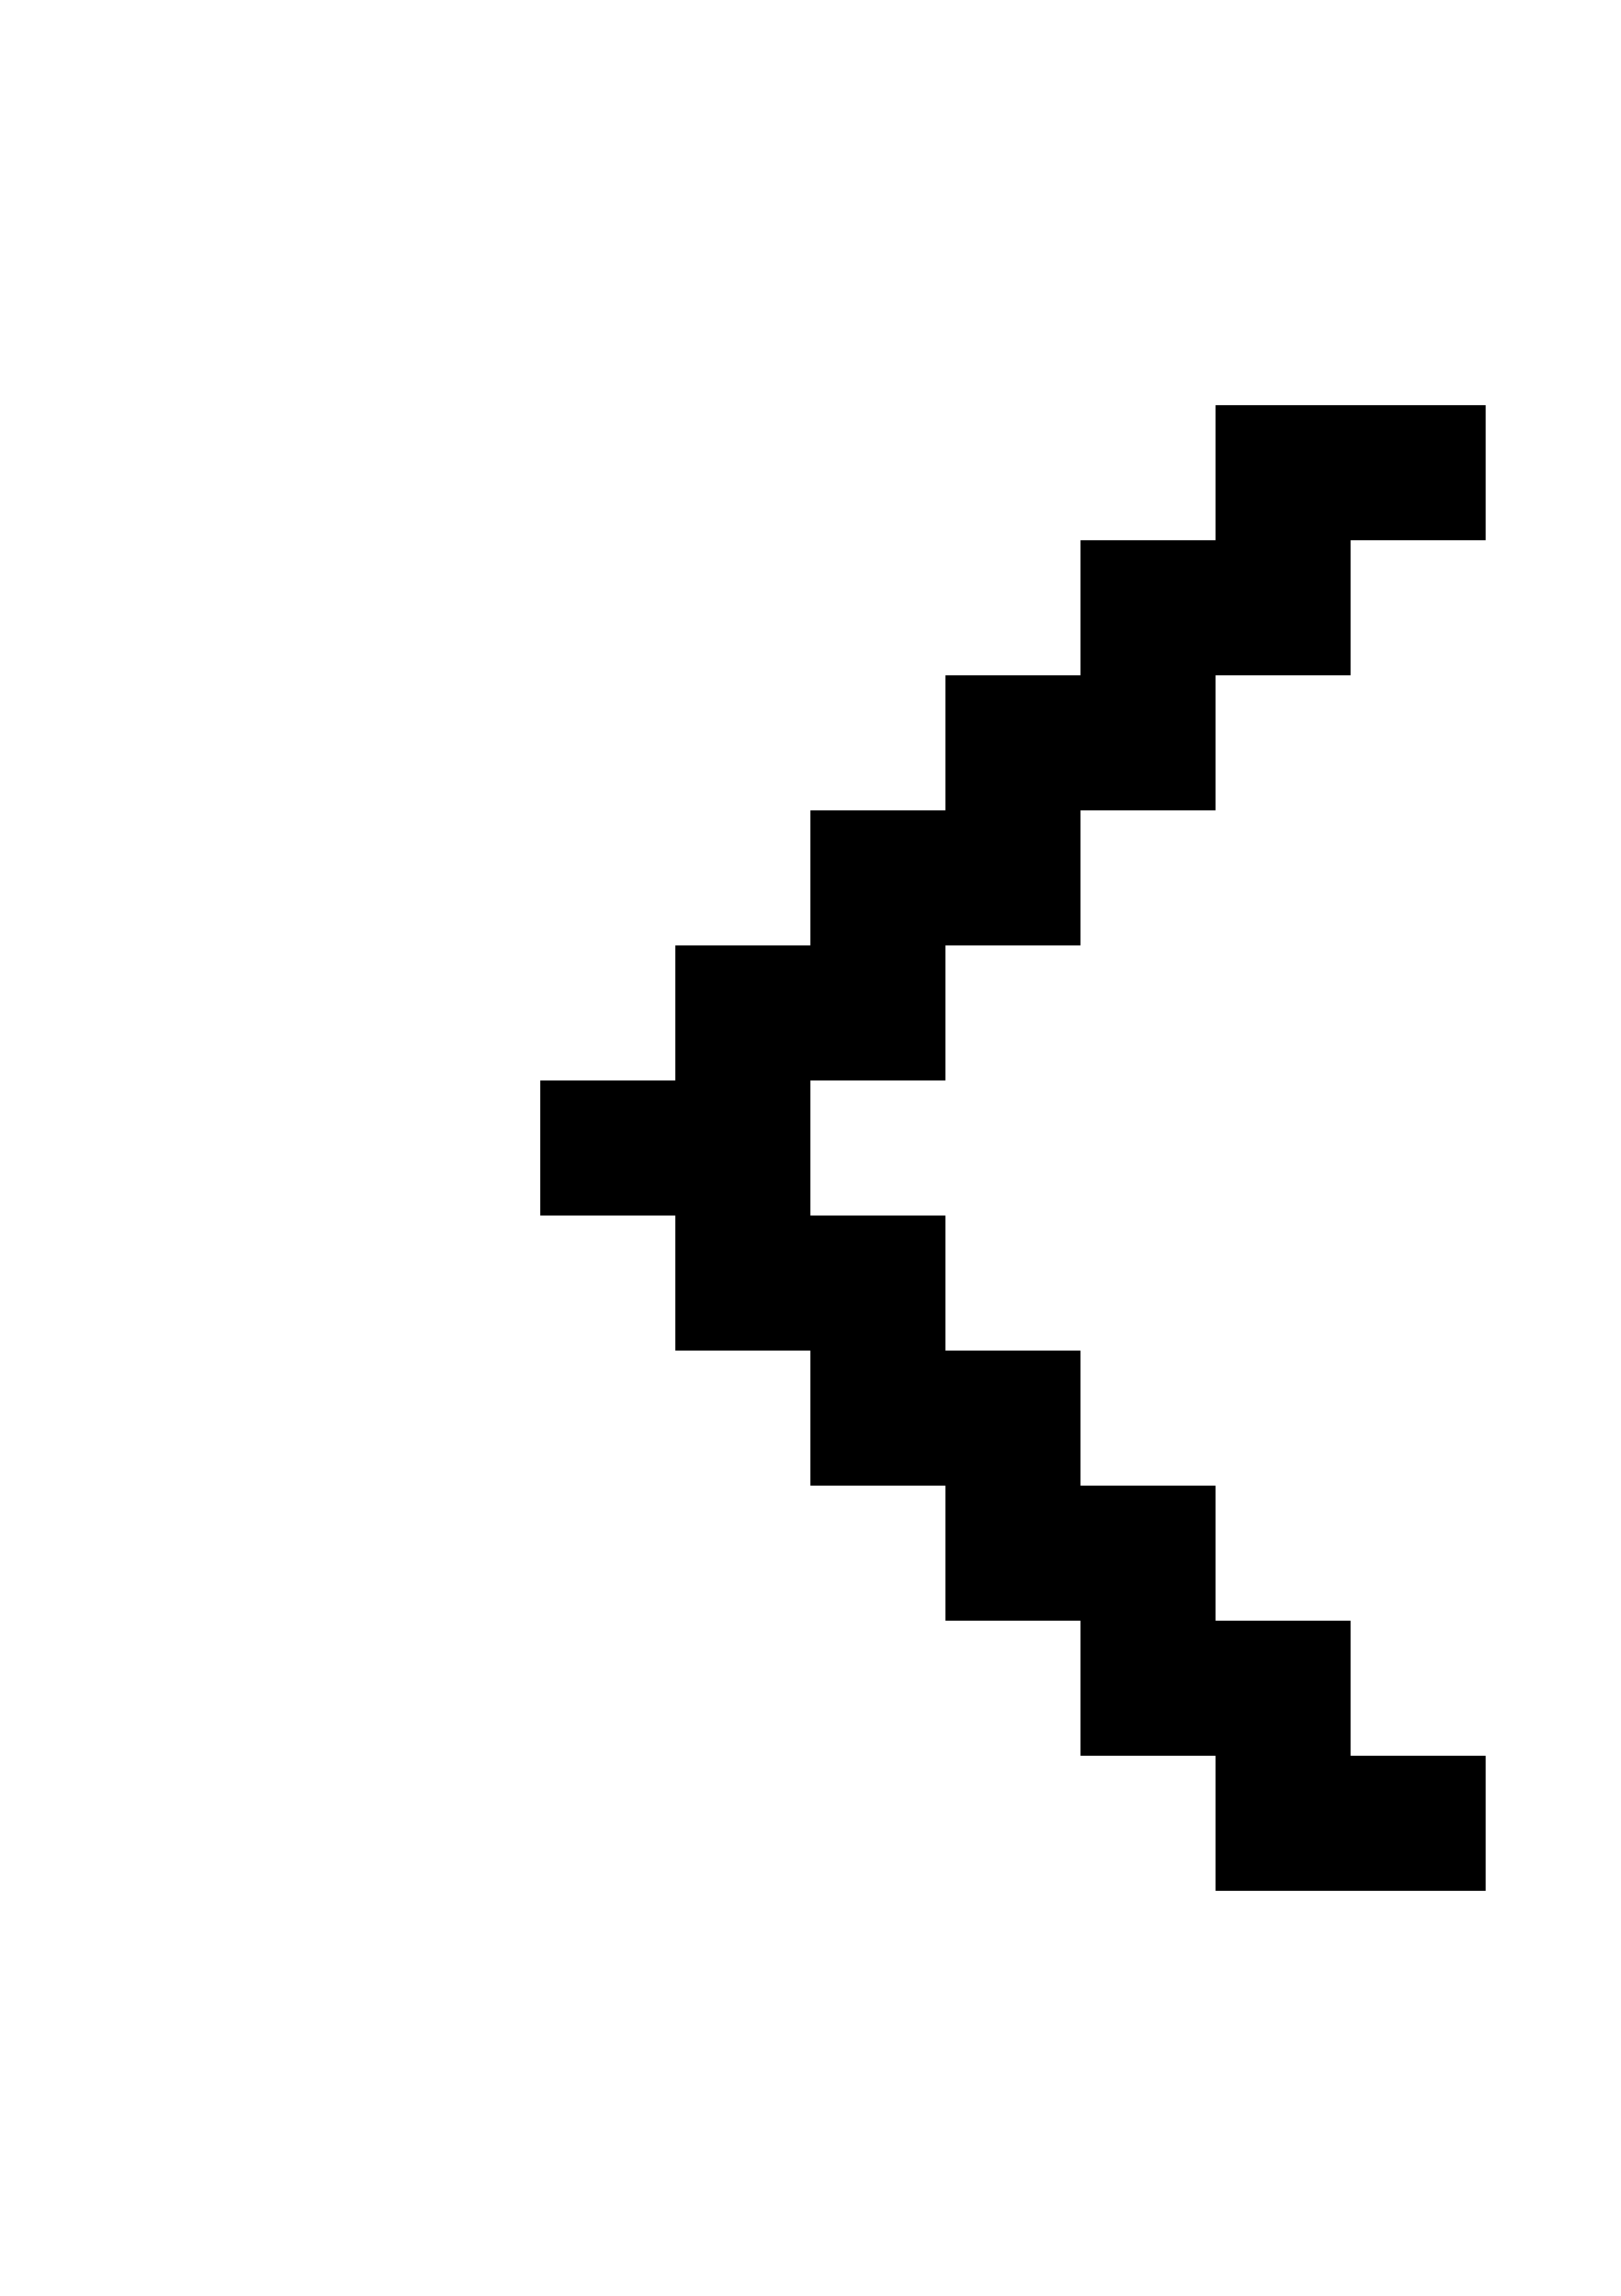
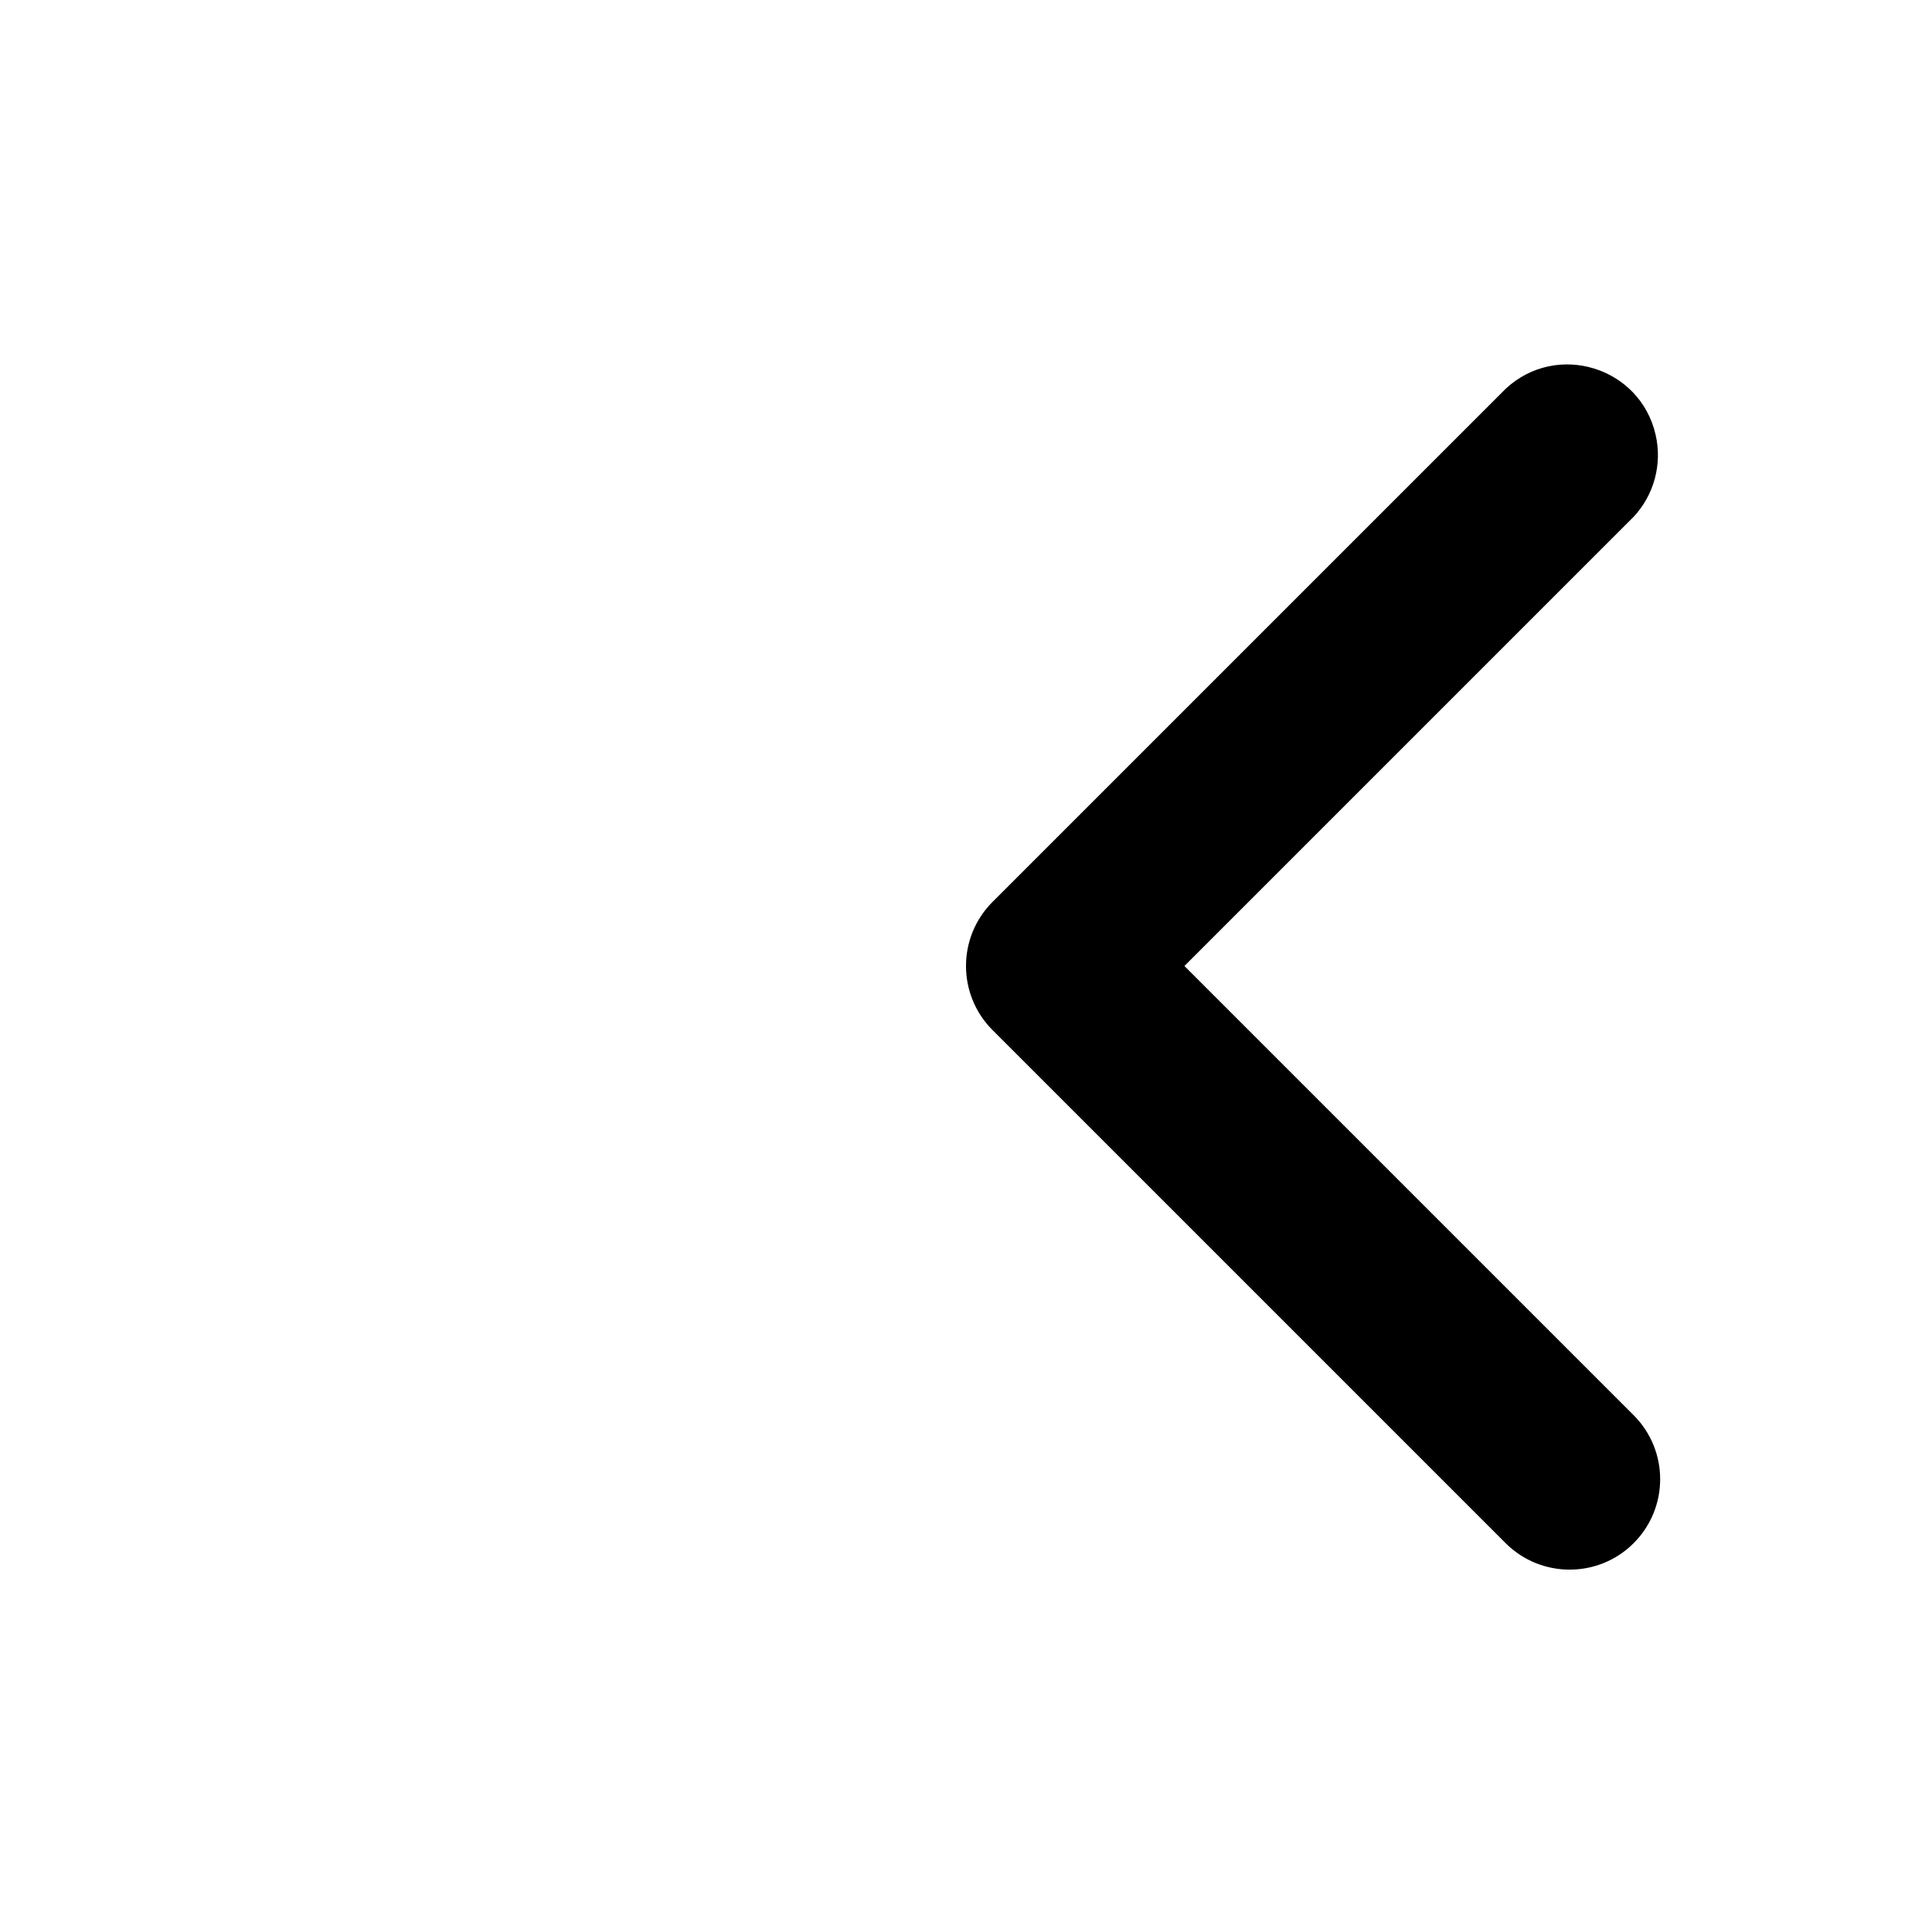
- <svg xmlns="http://www.w3.org/2000/svg" width="12" height="17">
-   <path d="M 9,3 V 4 H 8 V 5 H 7 V 6 H 6 V 7 H 5 V 8 H 4 v 1 h 1 v 1 h 1 v 1 h 1 v 1 h 1 v 1 h 1 v 1 h 1 1 V 13 H 10 V 12 H 9 V 11 H 8 V 10 H 7 V 9 H 6 V 8 H 7 V 7 H 8 V 6 H 9 V 5 h 1 V 4 h 1 V 3 h -1 z" />
+ <svg xmlns="http://www.w3.org/2000/svg" viewBox="0 0 16 16" width="16" height="16">
+   <path fill-rule="evenodd" d="M 13.529 12.78 C 13.237 13.072 12.762 13.072 12.469 12.78 L 8.219 8.53 C 7.927 8.237 7.927 7.763 8.219 7.47 L 12.469 3.22 C 12.892 2.826 13.582 3.038 13.711 3.6 C 13.767 3.843 13.699 4.098 13.529 4.28 L 9.809 8 L 13.529 11.72 C 13.822 12.013 13.822 12.487 13.529 12.78 Z" />
</svg>
